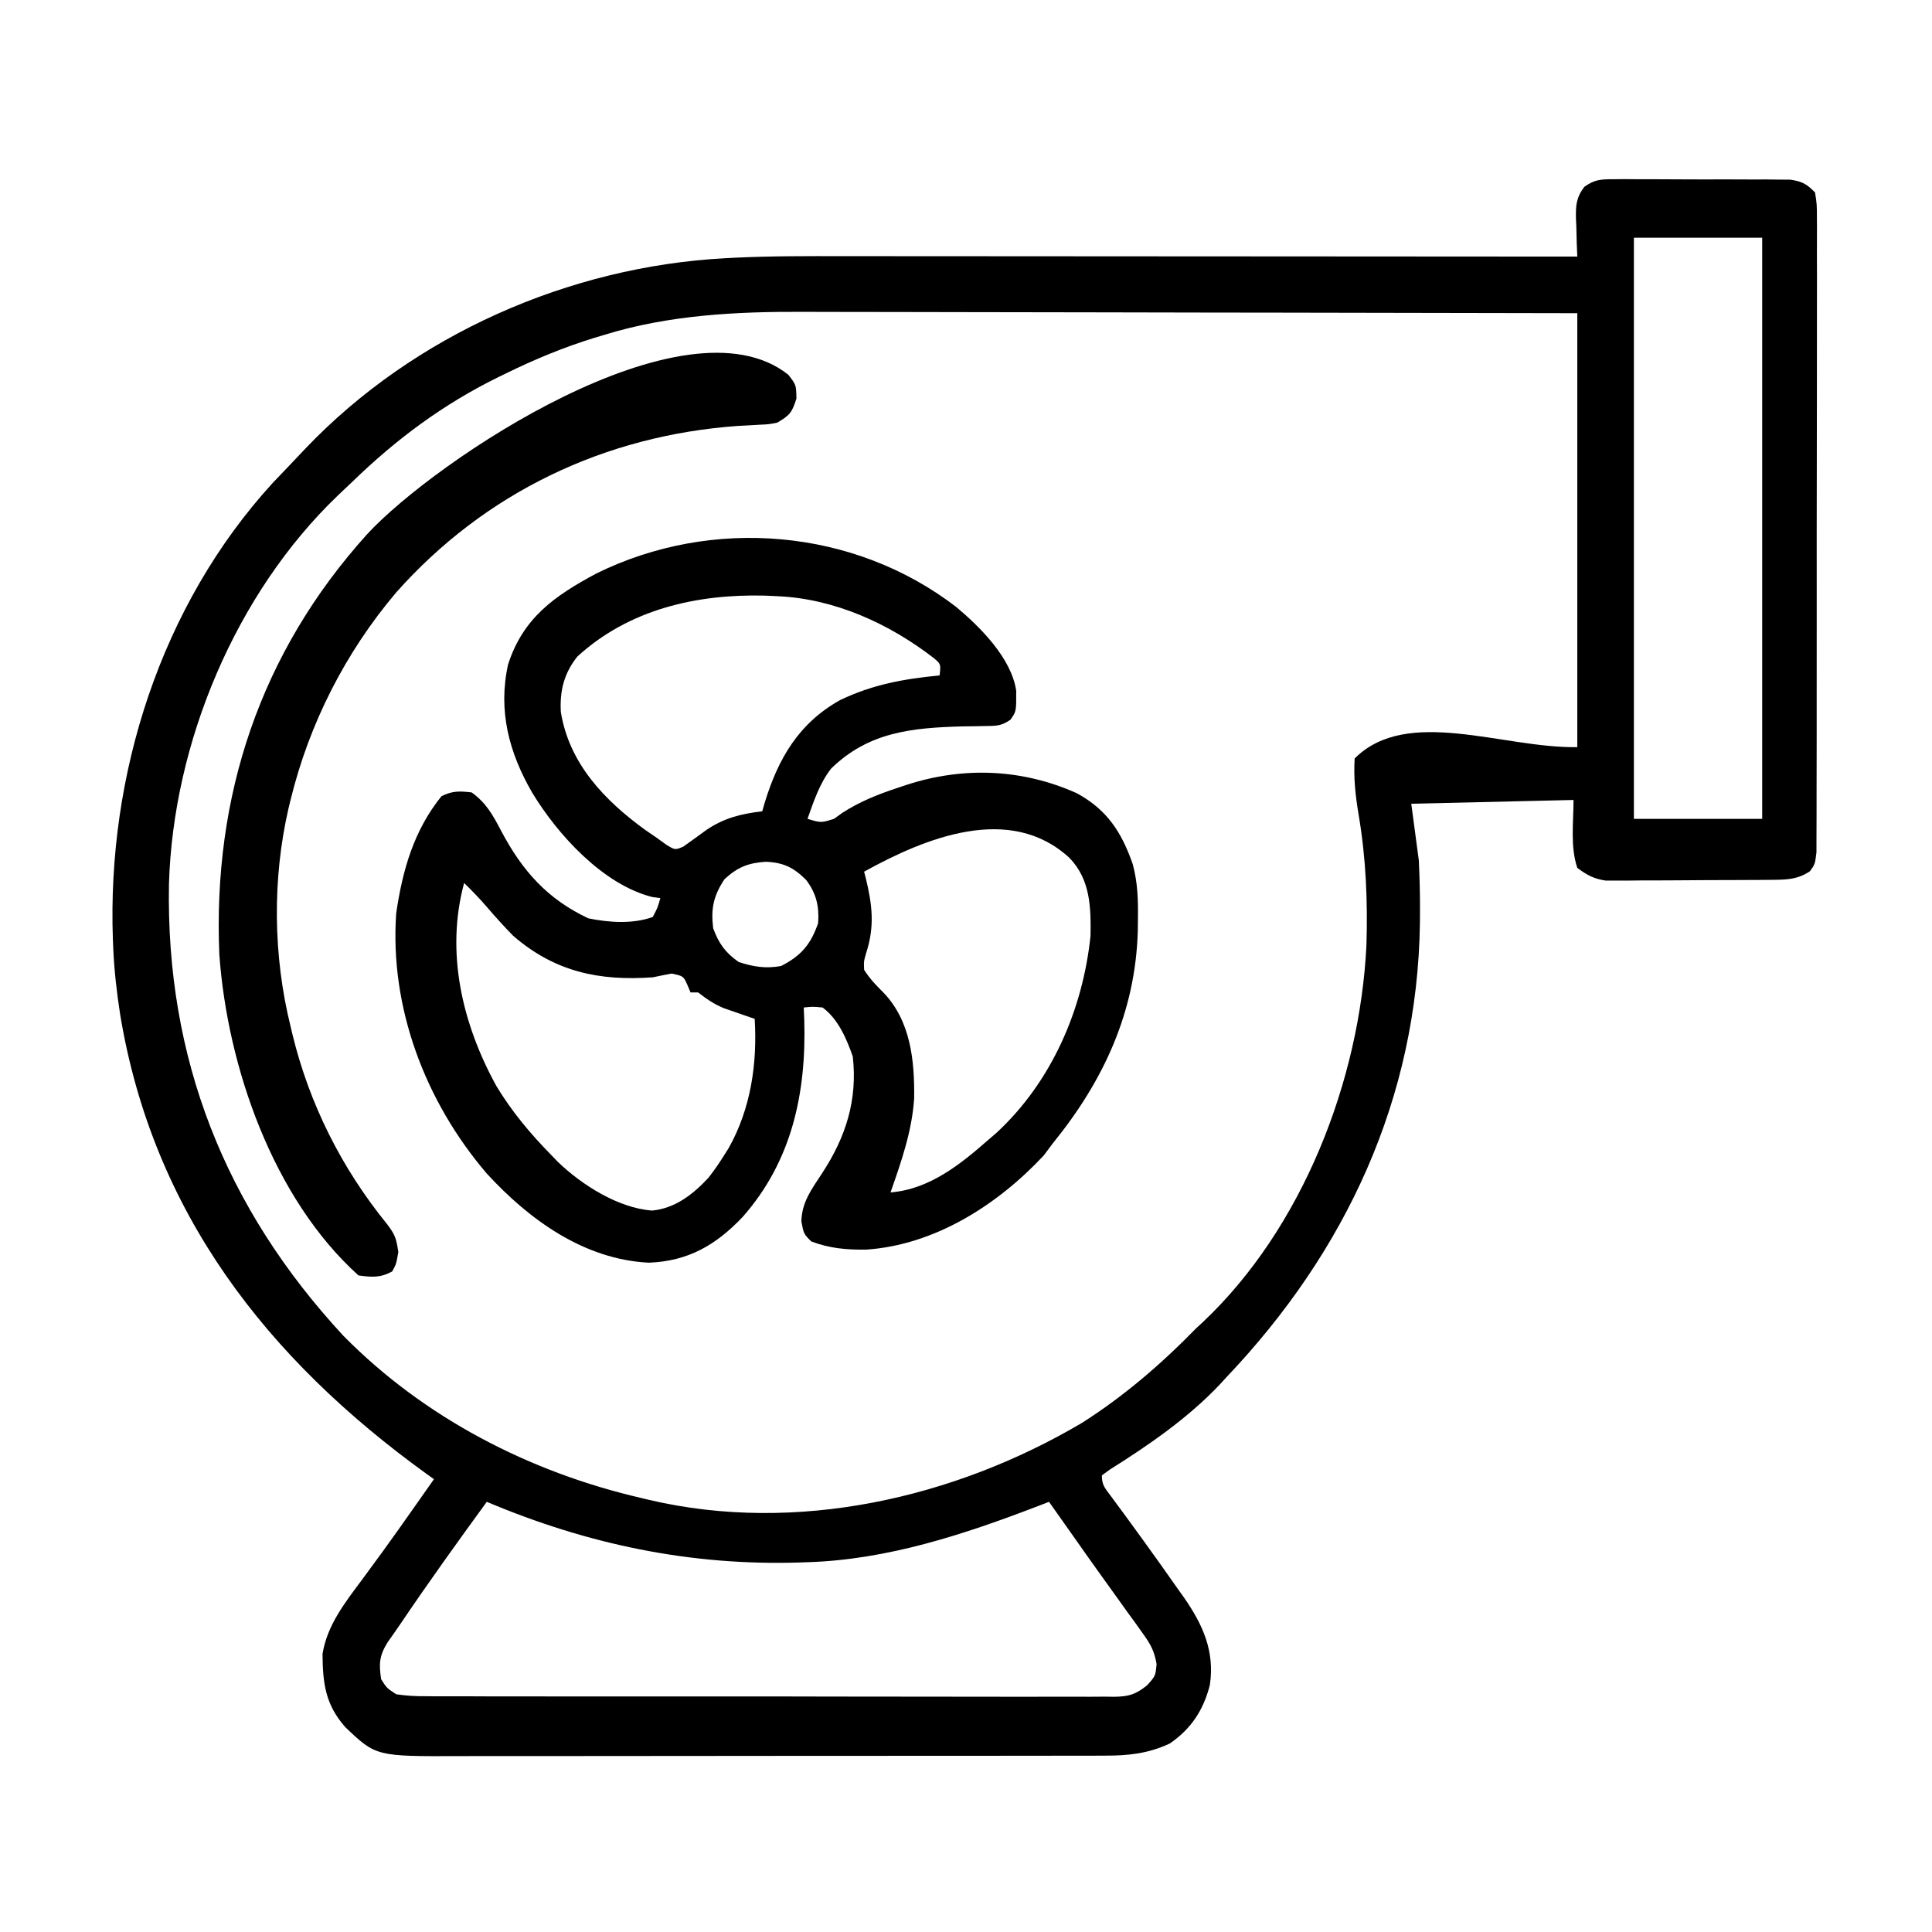
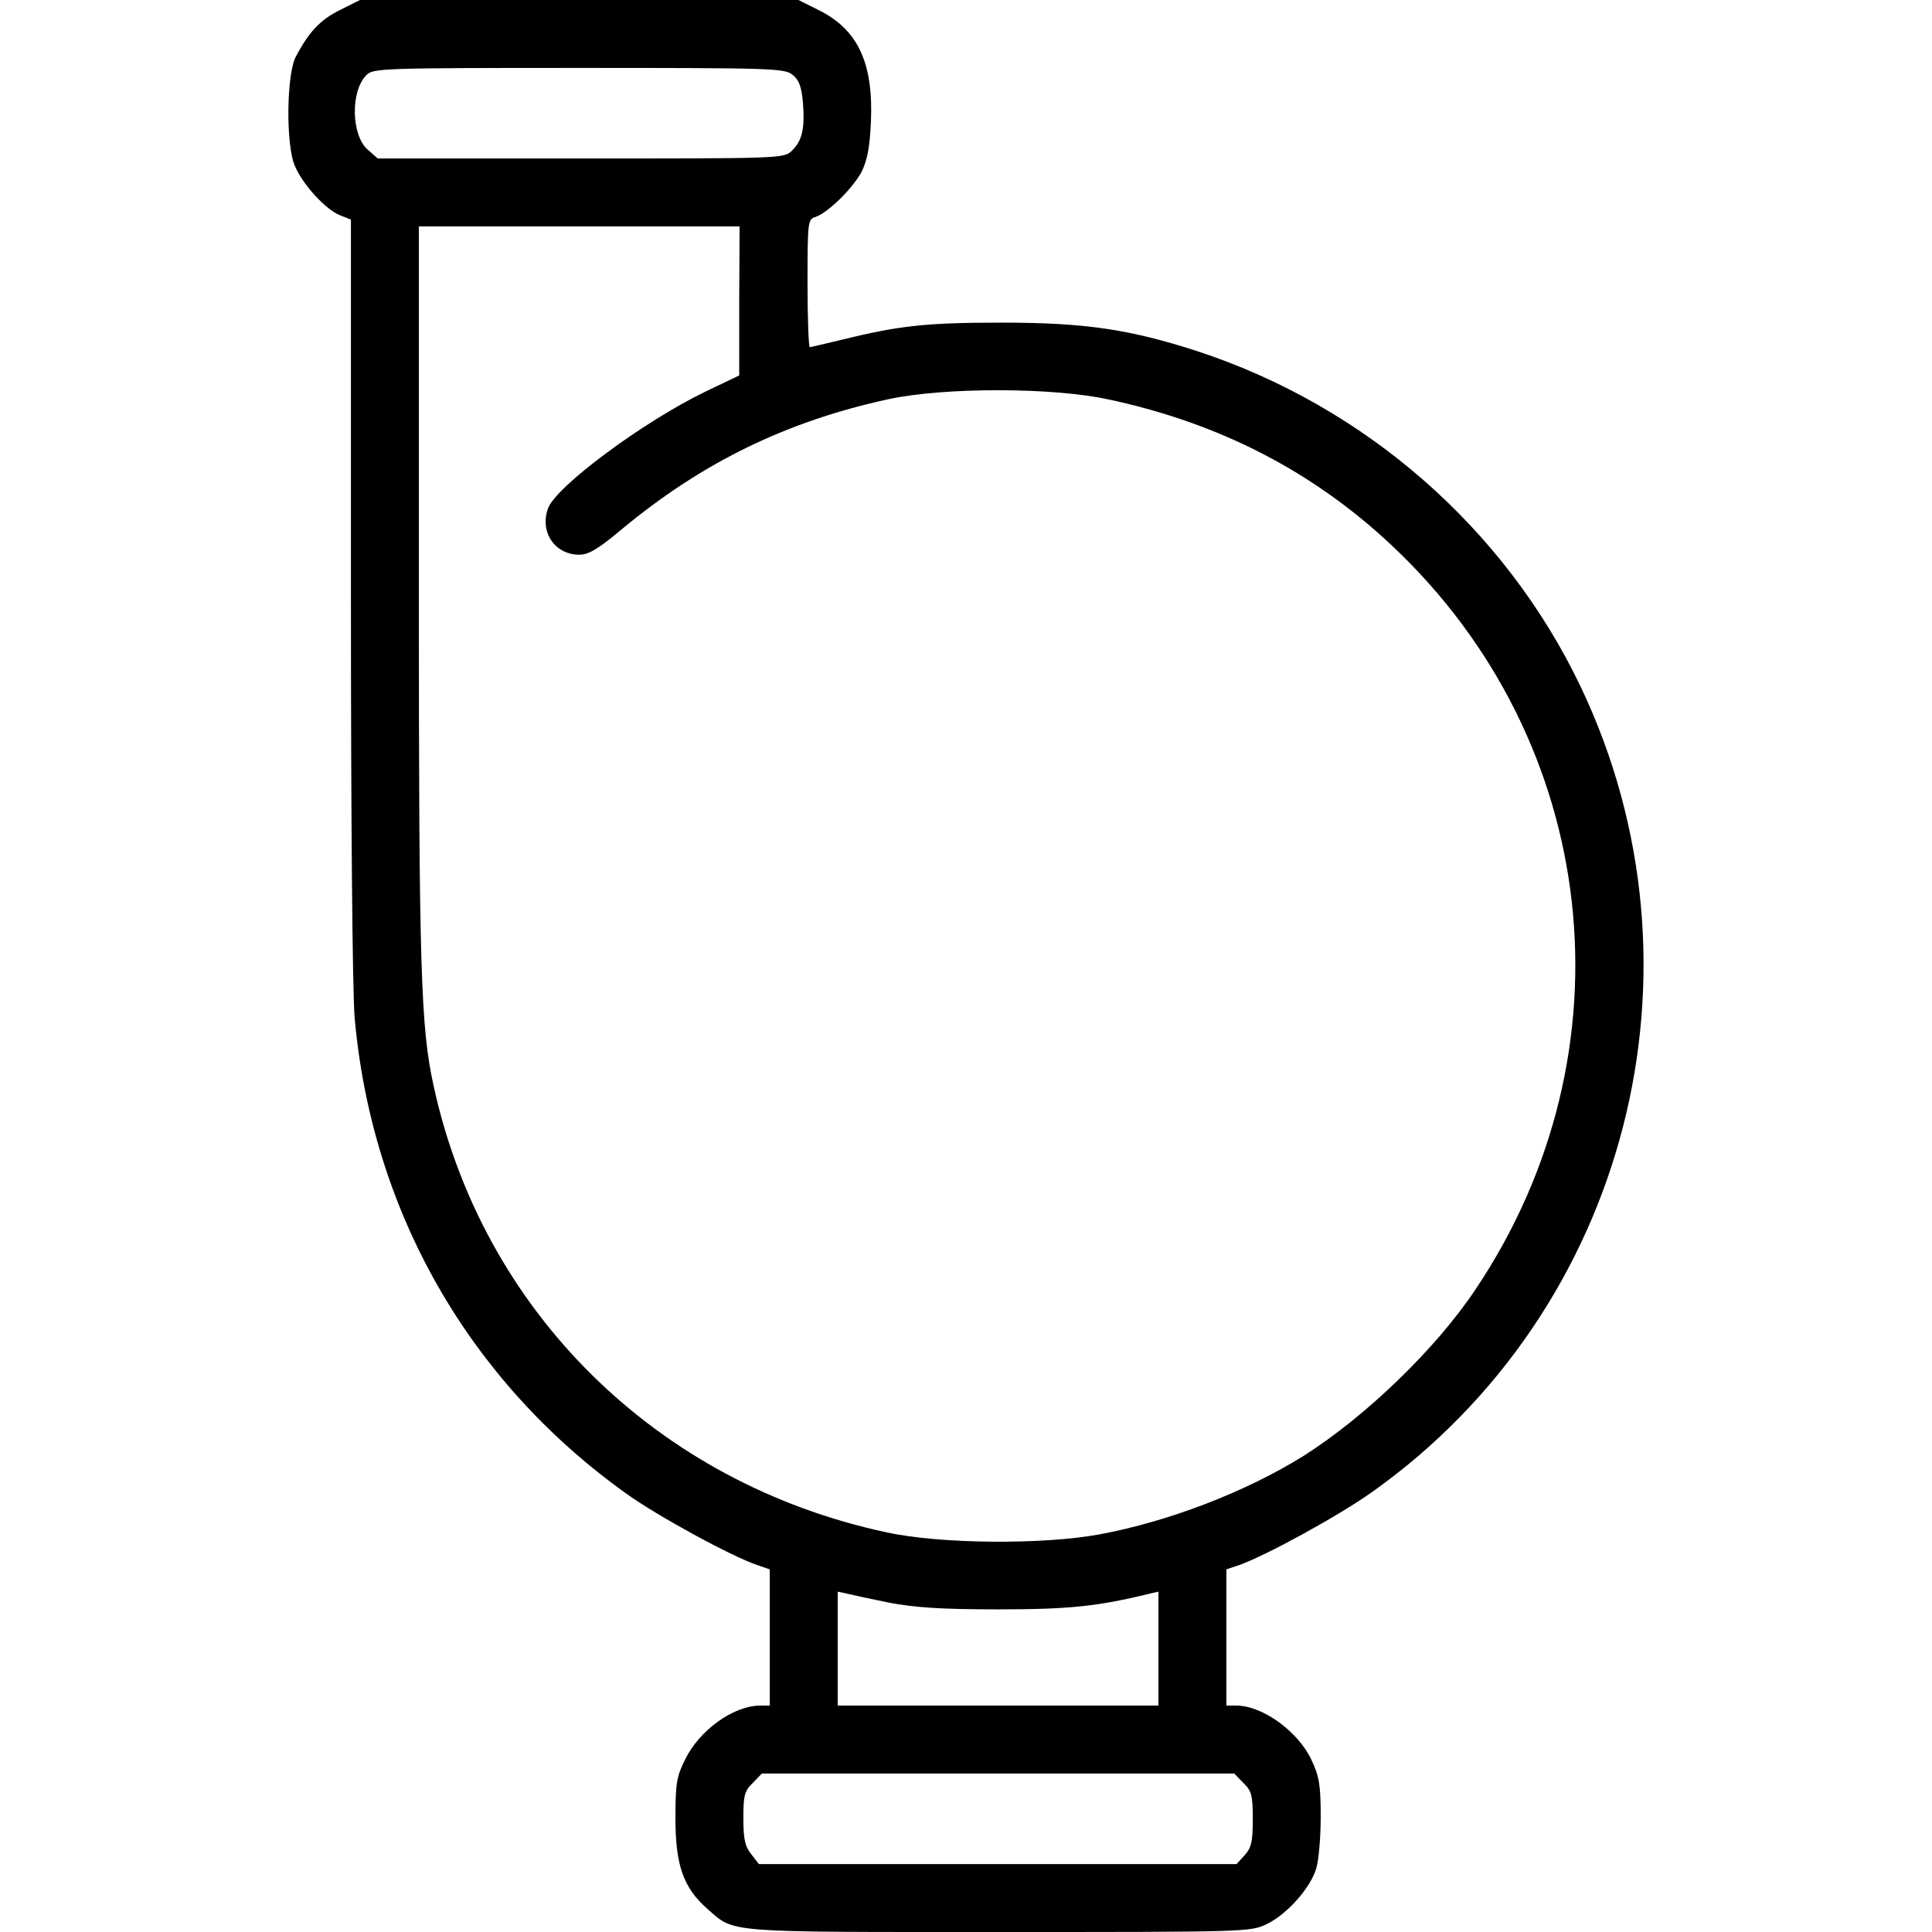
- <svg xmlns="http://www.w3.org/2000/svg" version="1.1" width="512" height="512">
-   <path d="M0 0 C1.632 -0.014 1.632 -0.014 3.297 -0.028 C5.052 -0.012 5.052 -0.012 6.842 0.006 C8.047 0.004 9.253 0.003 10.495 0.001 C13.044 0.003 15.593 0.014 18.141 0.035 C22.046 0.064 25.949 0.056 29.854 0.043 C32.329 0.049 34.804 0.057 37.279 0.068 C38.449 0.065 39.619 0.062 40.824 0.059 C41.912 0.072 43 0.085 44.121 0.098 C45.077 0.103 46.033 0.108 47.018 0.114 C50.161 0.593 51.337 1.222 53.561 3.502 C54.061 6.642 54.061 6.642 54.062 10.6 C54.067 11.327 54.073 12.054 54.079 12.804 C54.092 15.248 54.077 17.691 54.062 20.135 C54.066 21.884 54.072 23.633 54.079 25.382 C54.093 30.138 54.081 34.894 54.065 39.65 C54.051 44.622 54.058 49.593 54.061 54.565 C54.064 62.914 54.05 71.264 54.027 79.613 C54 89.274 53.999 98.934 54.01 108.595 C54.021 117.878 54.015 127.162 54.001 136.445 C53.995 140.401 53.995 144.356 54 148.311 C54.005 152.967 53.995 157.622 53.973 162.278 C53.967 163.989 53.967 165.7 53.972 167.412 C53.978 169.743 53.965 172.073 53.948 174.404 C53.945 176.363 53.945 176.363 53.941 178.361 C53.561 181.502 53.561 181.502 52.224 183.383 C49.053 185.516 46.228 185.635 42.526 185.663 C41.501 185.672 40.476 185.682 39.421 185.692 C38.314 185.696 37.208 185.7 36.068 185.705 C34.93 185.711 33.792 185.716 32.62 185.722 C30.21 185.732 27.801 185.738 25.392 185.742 C21.707 185.752 18.023 185.783 14.338 185.814 C11.998 185.821 9.658 185.826 7.318 185.83 C6.216 185.842 5.114 185.855 3.978 185.867 C2.947 185.864 1.916 185.861 0.854 185.858 C-0.05 185.862 -0.953 185.865 -1.884 185.869 C-5.03 185.417 -6.902 184.395 -9.439 182.502 C-11.34 176.801 -10.439 170.511 -10.439 164.502 C-24.629 164.832 -38.819 165.162 -53.439 165.502 C-52.779 170.452 -52.119 175.402 -51.439 180.502 C-51.24 184.888 -51.104 189.184 -51.127 193.564 C-51.133 194.724 -51.138 195.884 -51.144 197.079 C-51.787 243.562 -70.773 284.184 -102.439 317.502 C-103.308 318.449 -103.308 318.449 -104.193 319.416 C-112.599 328.306 -122.993 335.467 -133.307 341.943 C-134.01 342.457 -134.714 342.972 -135.439 343.502 C-135.439 346.101 -134.594 346.889 -133.053 348.967 C-132.532 349.675 -132.012 350.383 -131.476 351.113 C-130.907 351.881 -130.338 352.648 -129.752 353.439 C-128.562 355.071 -127.373 356.704 -126.186 358.338 C-125.569 359.186 -124.953 360.033 -124.318 360.907 C-121.281 365.102 -118.28 369.319 -115.314 373.564 C-114.771 374.324 -114.227 375.084 -113.667 375.867 C-108.633 383.127 -105.501 390.085 -106.807 399.013 C-108.499 405.669 -111.747 410.644 -117.4 414.529 C-122.998 417.199 -128.509 417.794 -134.624 417.762 C-135.42 417.766 -136.215 417.77 -137.036 417.774 C-139.688 417.784 -142.34 417.78 -144.992 417.776 C-146.899 417.781 -148.807 417.786 -150.714 417.792 C-155.886 417.805 -161.057 417.806 -166.229 417.803 C-170.55 417.802 -174.872 417.807 -179.193 417.812 C-189.391 417.823 -199.589 417.823 -209.786 417.817 C-220.297 417.811 -230.807 417.824 -241.317 417.845 C-250.35 417.863 -259.383 417.869 -268.416 417.865 C-273.807 417.864 -279.198 417.866 -284.589 417.88 C-289.66 417.893 -294.73 417.891 -299.801 417.878 C-301.658 417.875 -303.516 417.878 -305.373 417.886 C-327.787 417.979 -327.787 417.979 -335.932 410.213 C-341.2 404.235 -341.893 398.696 -341.971 390.845 C-340.751 383.17 -335.983 377.169 -331.439 371.064 C-330.289 369.496 -329.139 367.927 -327.99 366.357 C-327.406 365.561 -326.821 364.765 -326.219 363.945 C-323.311 359.953 -320.468 355.916 -317.627 351.877 C-317.106 351.136 -316.584 350.396 -316.047 349.633 C-314.844 347.923 -313.641 346.212 -312.439 344.502 C-313.083 344.04 -313.726 343.579 -314.389 343.103 C-356.615 312.623 -386.933 273.859 -395.602 221.317 C-396.513 215.381 -397.201 209.503 -397.439 203.502 C-397.467 202.851 -397.494 202.2 -397.522 201.53 C-399.101 157.907 -384.871 112.93 -355.127 80.439 C-353.73 78.954 -352.322 77.481 -350.903 76.017 C-349.393 74.454 -347.905 72.871 -346.416 71.287 C-317.771 41.264 -276.612 23.131 -235.256 20.935 C-234.487 20.893 -233.718 20.852 -232.925 20.809 C-223.143 20.332 -213.36 20.37 -203.568 20.388 C-201.437 20.388 -199.306 20.388 -197.176 20.388 C-191.45 20.387 -185.724 20.393 -179.998 20.4 C-173.992 20.407 -167.986 20.407 -161.98 20.408 C-150.634 20.411 -139.287 20.42 -127.94 20.43 C-115.012 20.441 -102.083 20.446 -89.154 20.451 C-62.582 20.462 -36.011 20.479 -9.439 20.502 C-9.486 19.393 -9.532 18.285 -9.58 17.142 C-9.618 15.679 -9.654 14.215 -9.689 12.752 C-9.723 12.022 -9.756 11.292 -9.791 10.541 C-9.856 6.951 -9.763 4.935 -7.583 2.017 C-4.877 0.104 -3.299 0.001 0 0 Z M5.561 15.502 C5.561 66.322 5.561 117.142 5.561 169.502 C16.781 169.502 28.001 169.502 39.561 169.502 C39.561 118.682 39.561 67.862 39.561 15.502 C28.341 15.502 17.121 15.502 5.561 15.502 Z M-267.314 41.252 C-268.171 41.508 -269.028 41.764 -269.911 42.028 C-278.058 44.544 -285.794 47.741 -293.439 51.502 C-294.07 51.808 -294.701 52.115 -295.352 52.431 C-309.95 59.607 -322.346 68.813 -334.007 80.116 C-335.292 81.359 -336.595 82.584 -337.9 83.806 C-365.008 109.773 -381.554 149.41 -382.662 186.744 C-383.513 232.932 -367.833 272.615 -336.439 306.502 C-314.979 328.274 -287.071 342.656 -257.439 349.502 C-256.762 349.665 -256.085 349.829 -255.387 349.998 C-216.459 359.098 -174.584 349.608 -140.682 329.564 C-129.555 322.486 -119.63 313.934 -110.439 304.502 C-109.883 303.99 -109.326 303.478 -108.752 302.951 C-82.248 277.996 -67.045 238.805 -65.313 202.888 C-64.976 191.256 -65.431 179.989 -67.372 168.504 C-68.231 163.418 -68.76 158.666 -68.439 153.502 C-54.515 139.577 -29.128 150.847 -9.439 150.502 C-9.439 112.552 -9.439 74.602 -9.439 35.502 C-48.893 35.414 -48.893 35.414 -88.346 35.355 C-93.684 35.349 -99.023 35.343 -104.361 35.337 C-105.365 35.336 -105.365 35.336 -106.388 35.335 C-116.475 35.322 -126.562 35.301 -136.649 35.275 C-148.379 35.245 -160.108 35.226 -171.837 35.219 C-178.04 35.216 -184.242 35.207 -190.444 35.185 C-196.3 35.164 -202.155 35.158 -208.011 35.162 C-210.143 35.162 -212.275 35.156 -214.407 35.144 C-232.151 35.052 -250.247 35.958 -267.314 41.252 Z M-298.439 350.502 C-306.209 361.167 -313.905 371.874 -321.29 382.811 C-322.413 384.463 -323.565 386.096 -324.717 387.728 C-326.925 391.283 -327.049 393.388 -326.439 397.502 C-324.964 399.833 -324.964 399.833 -322.439 401.502 C-319.677 401.897 -317.312 402.047 -314.551 402.016 C-313.751 402.023 -312.951 402.03 -312.126 402.037 C-309.441 402.056 -306.757 402.045 -304.073 402.035 C-302.149 402.042 -300.226 402.051 -298.302 402.061 C-293.075 402.084 -287.848 402.081 -282.62 402.072 C-278.259 402.067 -273.897 402.074 -269.536 402.081 C-259.248 402.098 -248.96 402.095 -238.672 402.078 C-228.053 402.061 -217.434 402.077 -206.816 402.109 C-197.703 402.136 -188.59 402.143 -179.478 402.135 C-174.033 402.13 -168.589 402.132 -163.144 402.153 C-158.025 402.171 -152.906 402.165 -147.787 402.14 C-145.907 402.135 -144.027 402.139 -142.147 402.152 C-139.582 402.167 -137.019 402.153 -134.455 402.13 C-133.709 402.142 -132.964 402.154 -132.196 402.166 C-128.281 402.095 -126.578 401.611 -123.47 399.15 C-121.223 396.648 -121.223 396.648 -120.935 393.503 C-121.511 390.074 -122.491 388.294 -124.518 385.482 C-125.179 384.55 -125.84 383.617 -126.521 382.656 C-127.595 381.188 -127.595 381.188 -128.689 379.689 C-129.77 378.175 -129.77 378.175 -130.873 376.63 C-132.343 374.572 -133.819 372.518 -135.301 370.468 C-137.847 366.937 -140.354 363.379 -142.856 359.817 C-145.042 356.706 -147.241 353.604 -149.439 350.502 C-150.409 350.877 -151.378 351.252 -152.377 351.638 C-171.937 359.141 -192.297 365.859 -213.439 366.502 C-214.176 366.527 -214.913 366.553 -215.673 366.58 C-244.607 367.47 -271.812 361.738 -298.439 350.502 Z " fill="#000000" transform="translate(427.4395,47.49829)" />
-   <path d="M0 0 C6.372 5.331 14.597 13.544 15.871 22.164 C15.903 27.657 15.903 27.657 14.357 29.85 C12.015 31.526 10.535 31.512 7.668 31.535 C6.701 31.555 5.733 31.574 4.737 31.595 C3.712 31.606 2.688 31.617 1.633 31.629 C-11.775 32.006 -23.224 33.087 -33.18 42.816 C-36.229 46.754 -37.784 51.476 -39.43 56.129 C-35.846 57.204 -35.846 57.204 -32.387 56.125 C-31.679 55.611 -30.971 55.096 -30.242 54.566 C-25.445 51.474 -20.628 49.593 -15.242 47.816 C-14.482 47.562 -13.722 47.308 -12.939 47.047 C2.048 42.238 17.502 42.896 31.883 49.316 C39.925 53.667 43.804 59.638 46.75 68.119 C48.073 72.974 48.209 77.62 48.133 82.629 C48.116 84.189 48.116 84.189 48.1 85.781 C47.507 107.313 39.003 125.618 25.57 142.129 C24.395 143.707 24.395 143.707 23.195 145.316 C10.951 158.435 -5.702 169.084 -23.957 170.297 C-29.189 170.339 -33.513 169.973 -38.43 168.129 C-40.43 166.129 -40.43 166.129 -41.055 162.816 C-40.963 157.737 -38.292 154.207 -35.573 150.069 C-29.27 140.45 -26.143 130.651 -27.43 119.129 C-29.084 114.384 -31.295 109.203 -35.43 106.129 C-38.055 105.878 -38.055 105.878 -40.43 106.129 C-40.383 107.231 -40.337 108.333 -40.289 109.469 C-39.727 128.703 -43.526 146.803 -56.617 161.629 C-63.692 169.1 -71.102 173.368 -81.492 173.754 C-98.62 172.908 -113.162 162.409 -124.43 150.129 C-140.682 131.14 -150.206 106.21 -148.43 81.129 C-146.753 69.7 -143.756 59.191 -136.43 50.129 C-133.541 48.685 -131.633 48.752 -128.43 49.129 C-124.567 51.929 -122.821 55.122 -120.617 59.316 C-115.037 69.879 -108.374 77.41 -97.492 82.504 C-92.063 83.612 -85.723 84.064 -80.43 82.129 C-79.133 79.639 -79.133 79.639 -78.43 77.129 C-79.137 77.036 -79.845 76.943 -80.574 76.848 C-93.634 73.56 -105.713 60.267 -112.43 49.129 C-118.553 38.543 -121.496 27.41 -118.777 15.199 C-114.807 2.897 -106.522 -2.923 -95.43 -8.871 C-64.744 -24.037 -27.076 -20.852 0 0 Z M-100.43 13.129 C-103.951 17.55 -105.112 22.176 -104.805 27.785 C-102.619 41.445 -93.226 51.232 -82.48 59.035 C-81.474 59.726 -80.467 60.417 -79.43 61.129 C-78.121 62.072 -78.121 62.072 -76.785 63.035 C-74.519 64.406 -74.519 64.406 -72.375 63.504 C-70.337 62.064 -68.313 60.611 -66.305 59.129 C-61.558 55.891 -57.079 54.813 -51.43 54.129 C-51.101 52.986 -51.101 52.986 -50.766 51.82 C-47.172 40.118 -41.74 30.763 -30.789 24.656 C-22.176 20.53 -13.862 19.027 -4.43 18.129 C-4.084 15.117 -4.084 15.117 -5.977 13.516 C-17.824 4.378 -32.277 -2.233 -47.43 -2.871 C-48.515 -2.923 -49.6 -2.974 -50.719 -3.027 C-68.825 -3.477 -86.761 0.601 -100.43 13.129 Z M-24.43 70.129 C-24.285 70.686 -24.141 71.243 -23.992 71.816 C-22.264 78.919 -21.6 84.623 -23.867 91.629 C-24.524 93.875 -24.524 93.875 -24.43 96.129 C-22.97 98.477 -21.279 100.217 -19.316 102.16 C-12.056 109.736 -11.034 120.269 -11.172 130.273 C-11.75 138.926 -14.582 146.993 -17.43 155.129 C-7.122 154.315 1.079 147.705 8.57 141.129 C9.248 140.546 9.926 139.964 10.625 139.363 C25.234 125.869 33.54 106.687 35.57 87.129 C35.691 79.516 35.531 72.27 30.027 66.516 C14.252 51.924 -8.265 61.186 -24.43 70.129 Z M-61.43 72.129 C-64.348 76.506 -65.07 79.914 -64.43 85.129 C-62.958 89.16 -61.199 91.587 -57.68 94.066 C-53.748 95.352 -50.519 95.863 -46.43 95.129 C-41.098 92.413 -38.535 89.36 -36.617 83.754 C-36.303 79.361 -37.086 75.91 -39.773 72.348 C-43.095 69.026 -45.773 67.71 -50.492 67.504 C-55.117 67.813 -57.966 68.919 -61.43 72.129 Z M-130.43 73.129 C-135.415 91.514 -130.929 110.521 -121.871 126.957 C-117.789 133.707 -112.946 139.506 -107.43 145.129 C-106.816 145.767 -106.203 146.405 -105.57 147.062 C-99.235 153.141 -89.597 159.28 -80.617 159.941 C-74.498 159.361 -69.736 155.62 -65.672 151.23 C-64.121 149.259 -62.753 147.259 -61.43 145.129 C-61.062 144.548 -60.695 143.966 -60.316 143.367 C-54.436 132.901 -52.713 120.942 -53.43 109.129 C-54.177 108.875 -54.925 108.621 -55.695 108.359 C-56.68 108.015 -57.665 107.671 -58.68 107.316 C-59.654 106.98 -60.629 106.644 -61.633 106.297 C-64.295 105.185 -66.165 103.878 -68.43 102.129 C-69.09 102.129 -69.75 102.129 -70.43 102.129 C-70.698 101.49 -70.966 100.85 -71.242 100.191 C-72.316 97.798 -72.316 97.798 -75.43 97.129 C-77.101 97.44 -78.767 97.777 -80.43 98.129 C-94.671 99.143 -106.416 96.664 -117.43 87.129 C-119.86 84.645 -122.166 82.104 -124.422 79.461 C-126.334 77.24 -128.333 75.174 -130.43 73.129 Z " fill="#000000" transform="translate(253.4297,160.8711)" />
-   <path d="M0 0 C2.098 2.695 2.098 2.695 2.16 6.32 C0.979 10.072 0.374 10.747 -2.902 12.695 C-5.135 13.14 -5.135 13.14 -7.586 13.25 C-8.503 13.304 -9.42 13.359 -10.365 13.415 C-11.837 13.492 -11.837 13.492 -13.34 13.57 C-48.59 16.078 -80.326 31.159 -103.902 57.695 C-117.365 73.577 -126.972 92.492 -131.902 112.695 C-132.077 113.412 -132.252 114.128 -132.433 114.867 C-136.765 133.644 -136.525 154.011 -131.902 172.695 C-131.661 173.714 -131.661 173.714 -131.415 174.753 C-126.914 193.267 -118.399 210.229 -106.402 225.008 C-104.238 227.838 -103.89 228.778 -103.34 232.508 C-103.902 235.695 -103.902 235.695 -104.965 237.633 C-108.118 239.362 -110.38 239.181 -113.902 238.695 C-136.535 218.315 -148.641 183.422 -150.777 153.645 C-152.556 111.677 -139.938 73.626 -111.58 42.231 C-93.666 22.814 -27.306 -21.683 0 0 Z " fill="#000000" transform="translate(208.9023,99.30469)" />
+ <svg xmlns="http://www.w3.org/2000/svg" version="1.0" width="512pt" height="512pt" viewBox="0 0 512 512" preserveAspectRatio="xMidYMid meet">
+   <g transform="translate(0,512) scale(0.1,-0.1)" fill="#000000" stroke="none">
+     <path d="M902 5094 c-53 -26 -83 -58 -118 -124 -25 -47 -27 -237 -2 -291 21 -49 81 -114 118 -129 l30 -12 0 -1002 c0 -590 4 -1048 10 -1115 46 -511 302 -960 718 -1258 83 -60 281 -168 350 -191 l32 -11 0 -180 0 -181 -27 0 c-70 -1 -159 -65 -197 -142 -23 -46 -26 -64 -26 -157 0 -124 21 -184 85 -240 73 -64 40 -61 772 -61 655 0 667 0 710 21 54 26 116 96 131 147 7 22 12 84 12 138 0 83 -4 107 -24 149 -35 76 -129 144 -198 145 l-28 0 0 181 0 180 33 11 c71 25 267 132 356 196 675 481 907 1383 550 2132 -200 419 -571 744 -1018 890 -177 57 -294 75 -516 75 -202 0 -273 -8 -427 -46 -42 -10 -79 -19 -82 -19 -3 0 -6 76 -6 169 0 164 1 170 21 176 33 11 98 75 122 119 15 30 22 65 25 132 7 157 -34 246 -140 298 l-52 26 -581 0 -581 0 -52 -26z m1198 -172 c18 -14 24 -32 28 -75 5 -69 -2 -100 -30 -127 -21 -20 -33 -20 -559 -20 l-538 0 -26 23 c-44 37 -47 155 -4 198 18 18 38 19 563 19 512 0 545 -1 566 -18z m-141 -599 l0 -198 -90 -43 c-165 -80 -397 -252 -417 -310 -22 -63 19 -122 83 -122 25 0 50 15 111 66 214 178 437 287 708 346 148 32 436 32 586 -1 293 -63 541 -191 750 -388 551 -519 643 -1339 221 -1969 -105 -158 -292 -338 -456 -442 -152 -95 -357 -174 -540 -208 -149 -28 -423 -26 -565 5 -609 130 -1071 585 -1201 1184 -34 155 -39 308 -39 1305 l0 972 425 0 425 0 -1 -197z m396 -3450 c68 -13 138 -18 290 -18 189 0 265 8 403 42 l22 5 0 -151 0 -151 -425 0 -425 0 0 151 0 151 23 -5 c12 -3 63 -14 112 -24z m940 -478 c22 -21 25 -33 25 -96 0 -61 -4 -76 -22 -96 l-21 -23 -633 0 -633 0 -20 26 c-17 21 -21 41 -21 96 0 60 3 72 25 93 l24 25 626 0 626 0 24 -25z" />
+   </g>
</svg>
